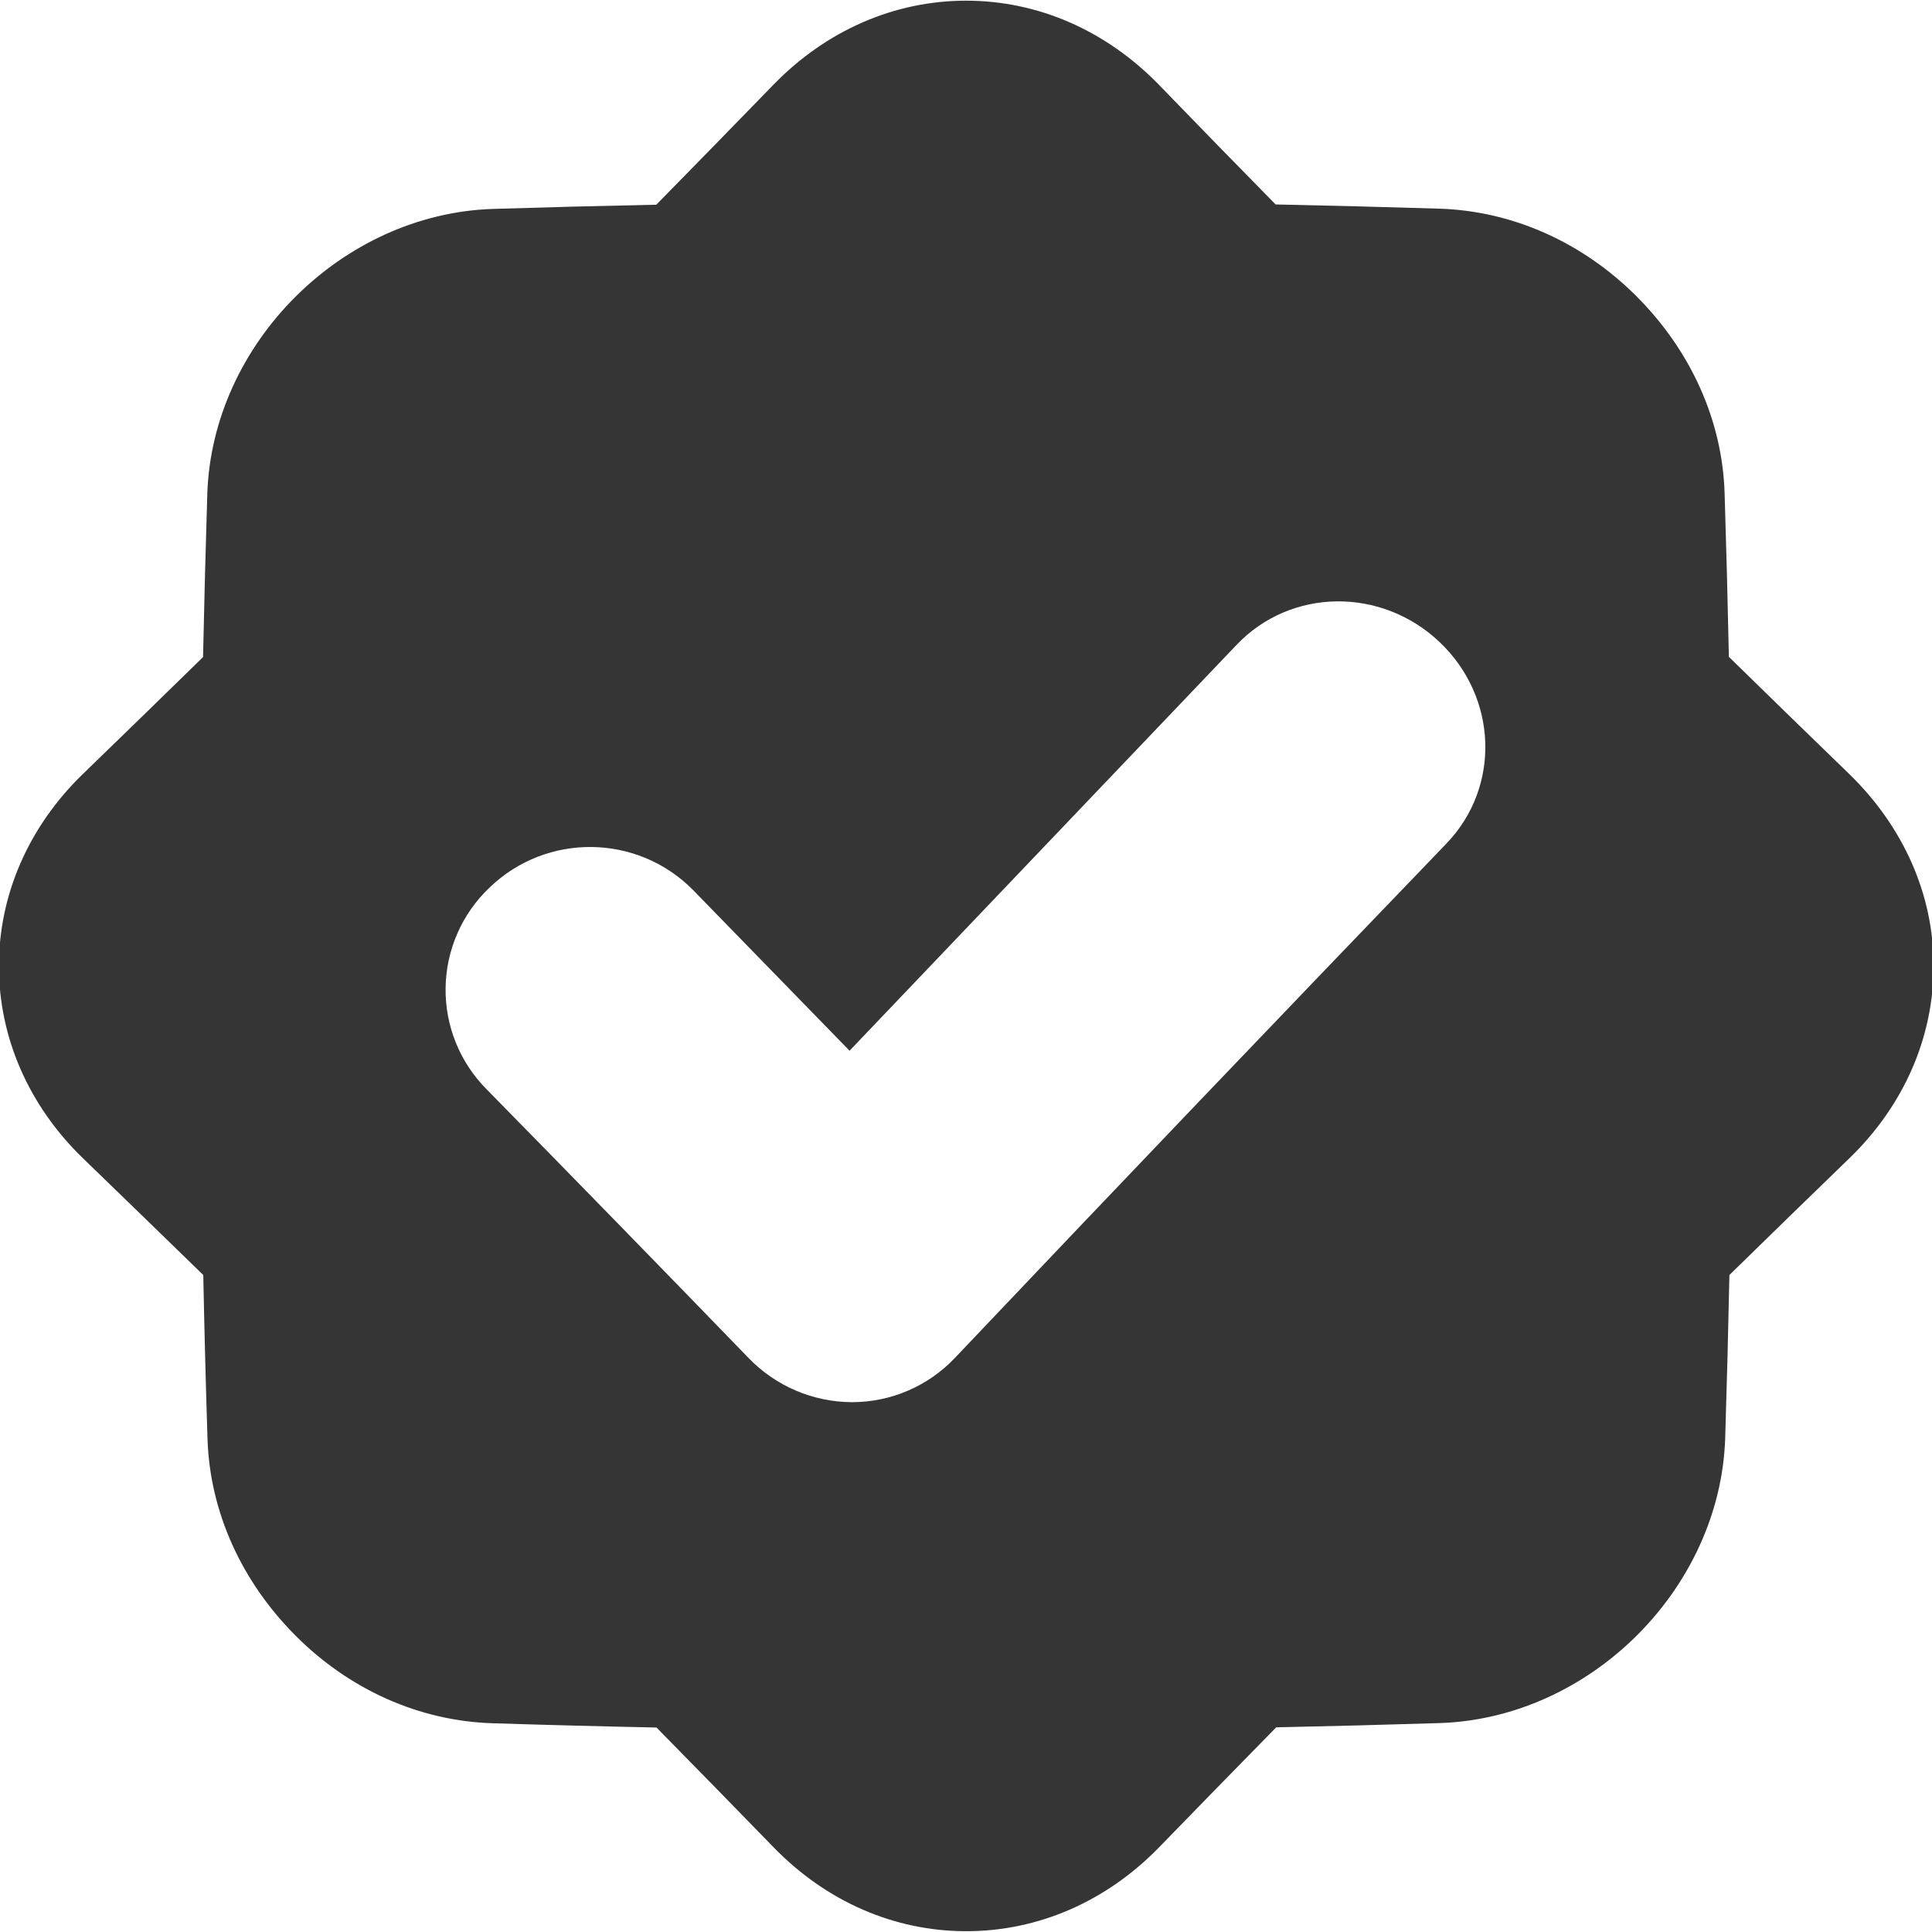
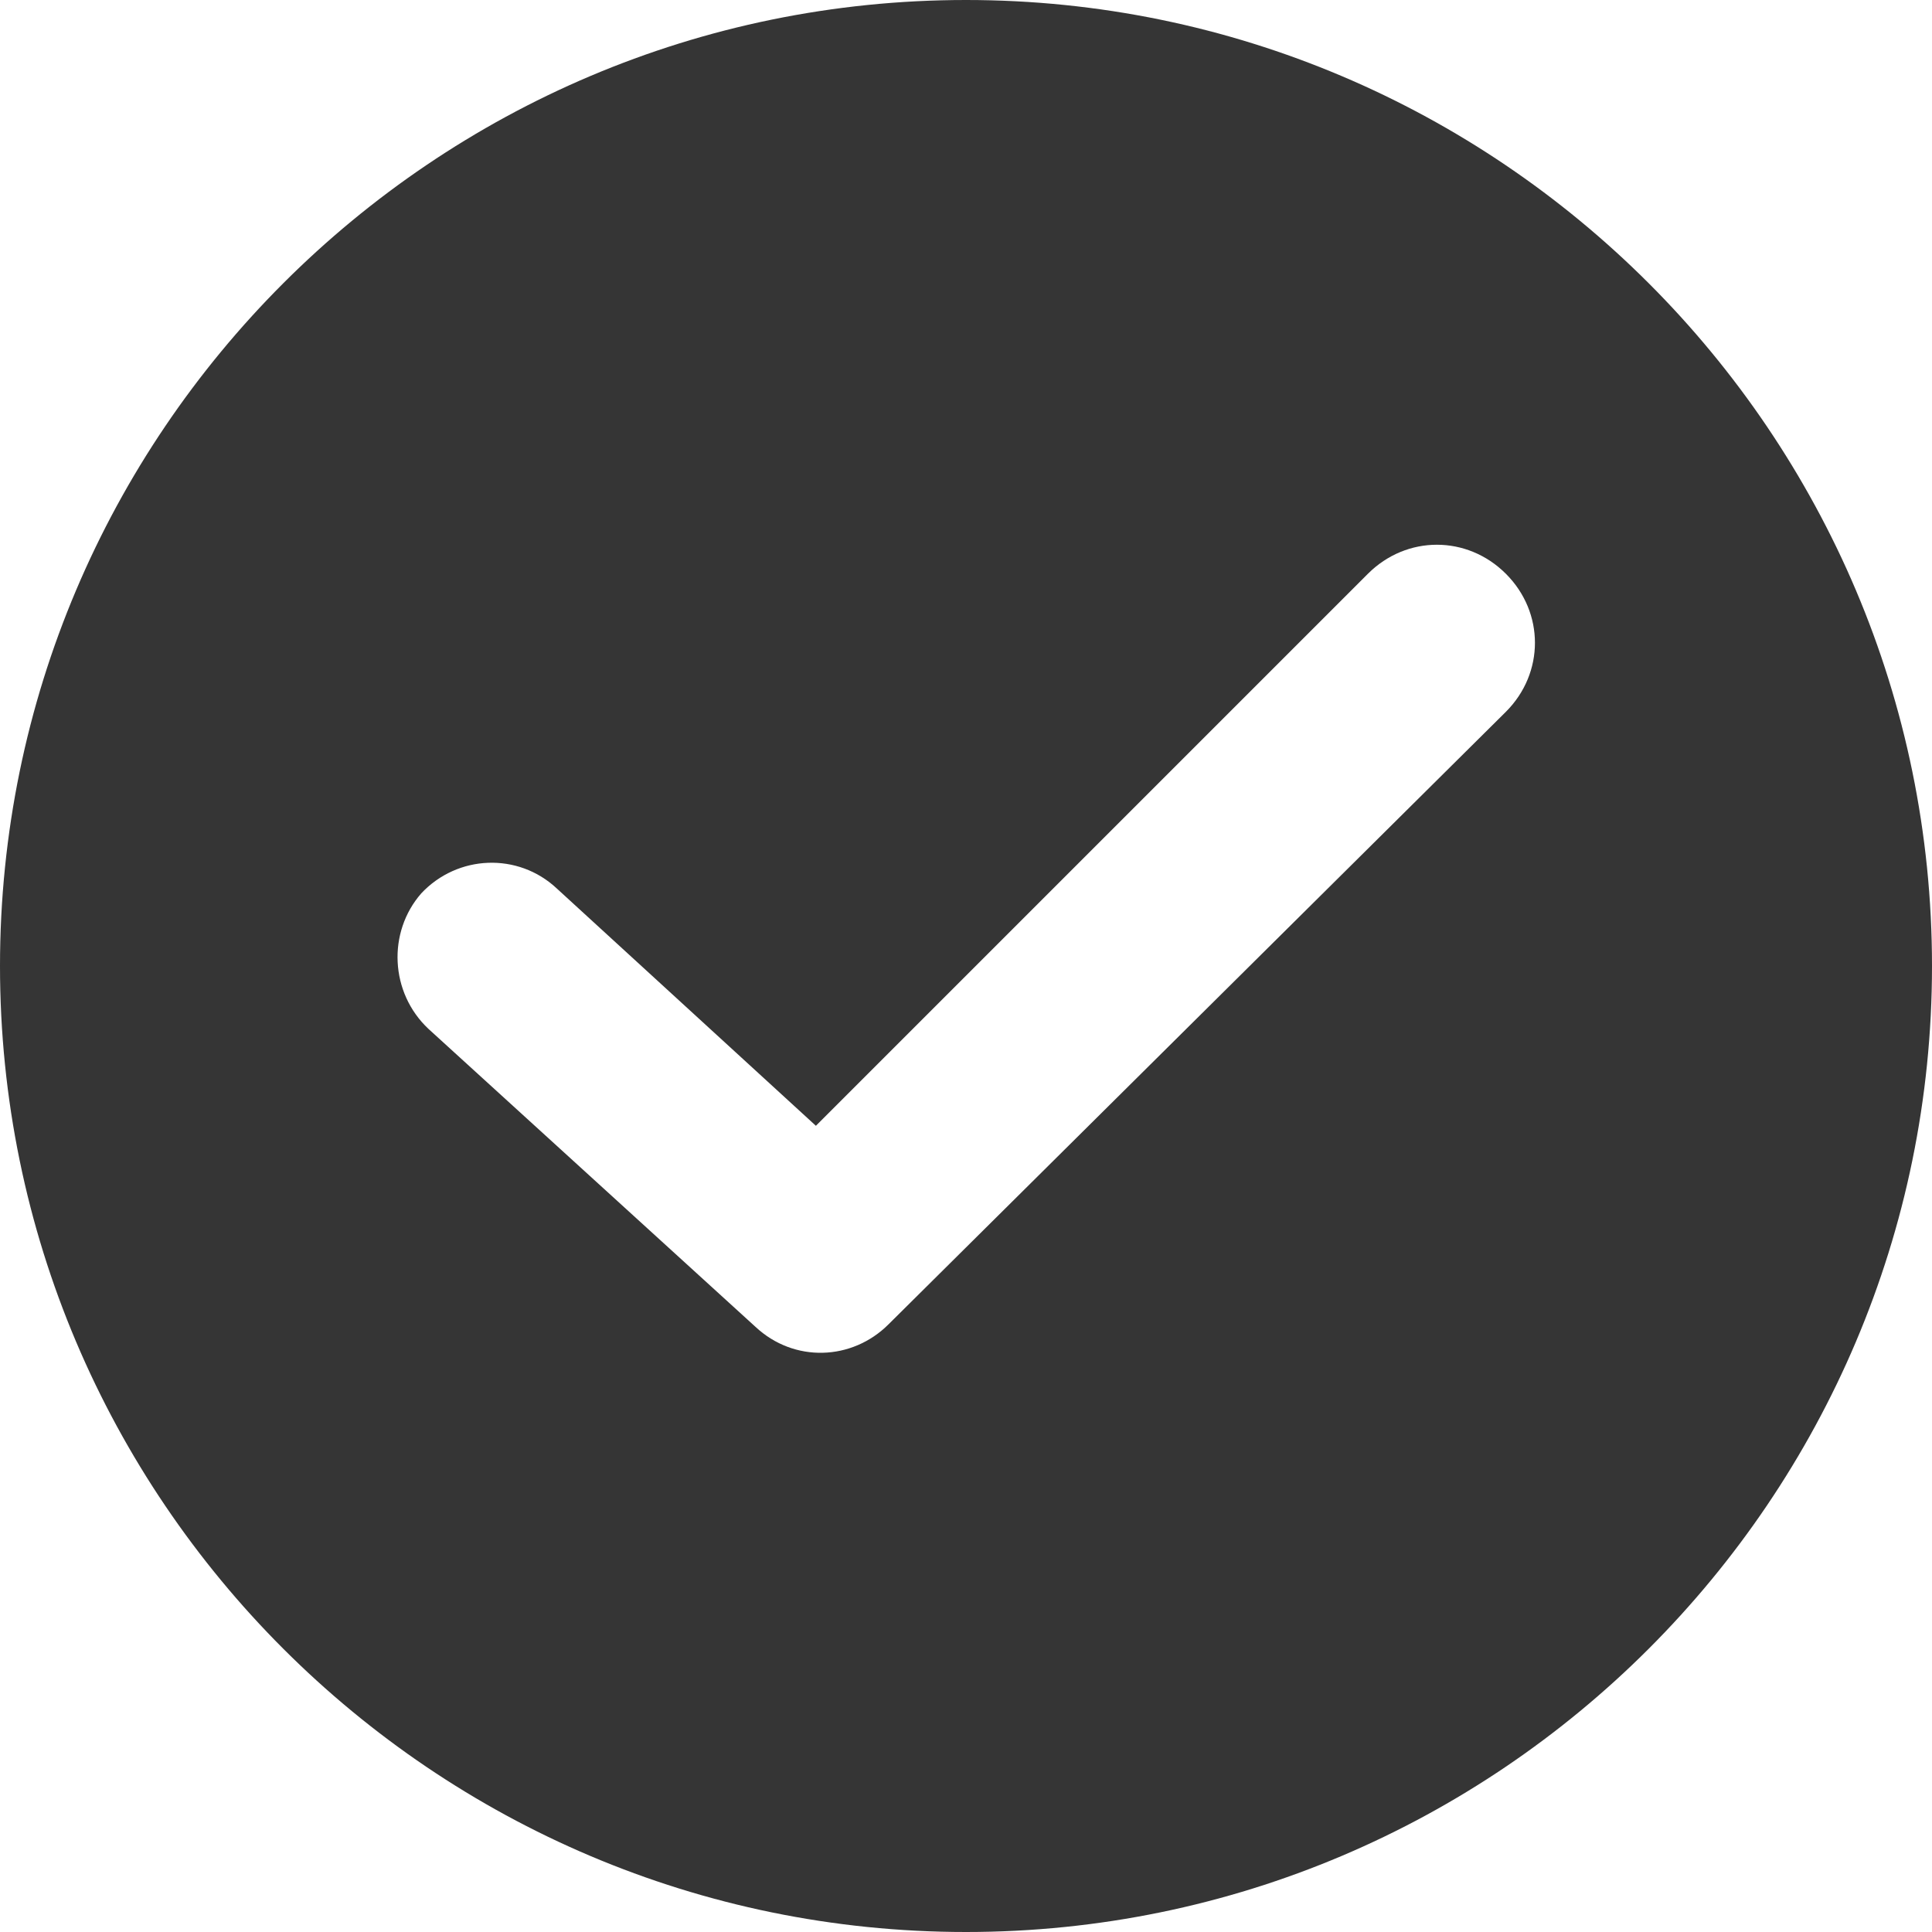
- <svg xmlns="http://www.w3.org/2000/svg" version="1.1" width="512" height="512" x="0" y="0" viewBox="0 0 512 512" style="enable-background:new 0 0 512 512" xml:space="preserve" class="">
+ <svg xmlns="http://www.w3.org/2000/svg" version="1.1" width="512" height="512" x="0" y="0" viewBox="0 0 408.576 408.576" style="enable-background:new 0 0 512 512" xml:space="preserve" class="">
  <g>
-     <path d="M490.11 205.16q-15.94-15.43-31.94-31.09-.45-21.69-1.13-43.36c-.6-19.35-9-37.81-23.31-52.15s-32.87-22.65-52.24-23.26q-21.72-.67-43.44-1.12Q322.39 38.24 307 22.34C293.11 8.12 275.13.17 256 .18s-37.12 8-50.92 22.16q-15.47 15.93-31.15 31.91-21.72.44-43.43 1.12C90.62 56.73 56.3 91 54.94 130.77q-.67 21.69-1.13 43.36-16 15.65-31.94 31.08C7.68 219-.29 237-.29 256s7.92 37 22.16 50.84q15.94 15.42 32 31.05.43 21.69 1.12 43.39c.61 19.38 9 37.79 23.3 52.15s32.85 22.65 52.25 23.25q21.72.69 43.44 1.13 15.66 15.93 31.11 31.82c13.83 14.22 31.83 22.17 51 22.16s37.12-7.94 51-22.15q15.45-15.92 31.12-31.88 21.72-.45 43.43-1.13c39.87-1.35 74.19-35.62 75.55-75.4q.68-21.67 1.12-43.34 16-15.66 31.95-31.09c14.19-13.78 22.16-31.76 22.16-50.83s-8.1-36.97-22.31-50.81zM383.3 223.57c-43.18 44.87-87.05 90.74-130.19 136.24a37.56 37.56 0 0 1-27.27 11.78h-.17a38.25 38.25 0 0 1-27.3-11.72q-34.6-35.73-69.42-71.2a37.36 37.36 0 0 1 .76-53.43 38.37 38.37 0 0 1 54 .67q20.69 21.21 41.43 42.54c34.25-35.89 68.67-72 102.55-107.54 14.38-15.13 38.37-15.38 53.79-.78s16.31 38.39 1.82 53.44z" fill="#353535" opacity="1" data-original="#000000" class="" />
+     <path d="M204.288 0C91.648 0 0 91.648 0 204.288s91.648 204.288 204.288 204.288 204.288-91.648 204.288-204.288S316.928 0 204.288 0zm114.176 150.528-130.56 129.536c-7.68 7.68-19.968 8.192-28.16.512L90.624 217.6c-8.192-7.68-8.704-20.48-1.536-28.672 7.68-8.192 20.48-8.704 28.672-1.024l54.784 50.176L289.28 121.344c8.192-8.192 20.992-8.192 29.184 0s8.192 20.992 0 29.184z" fill="#353535" opacity="1" data-original="#000000" class="" />
  </g>
</svg>
